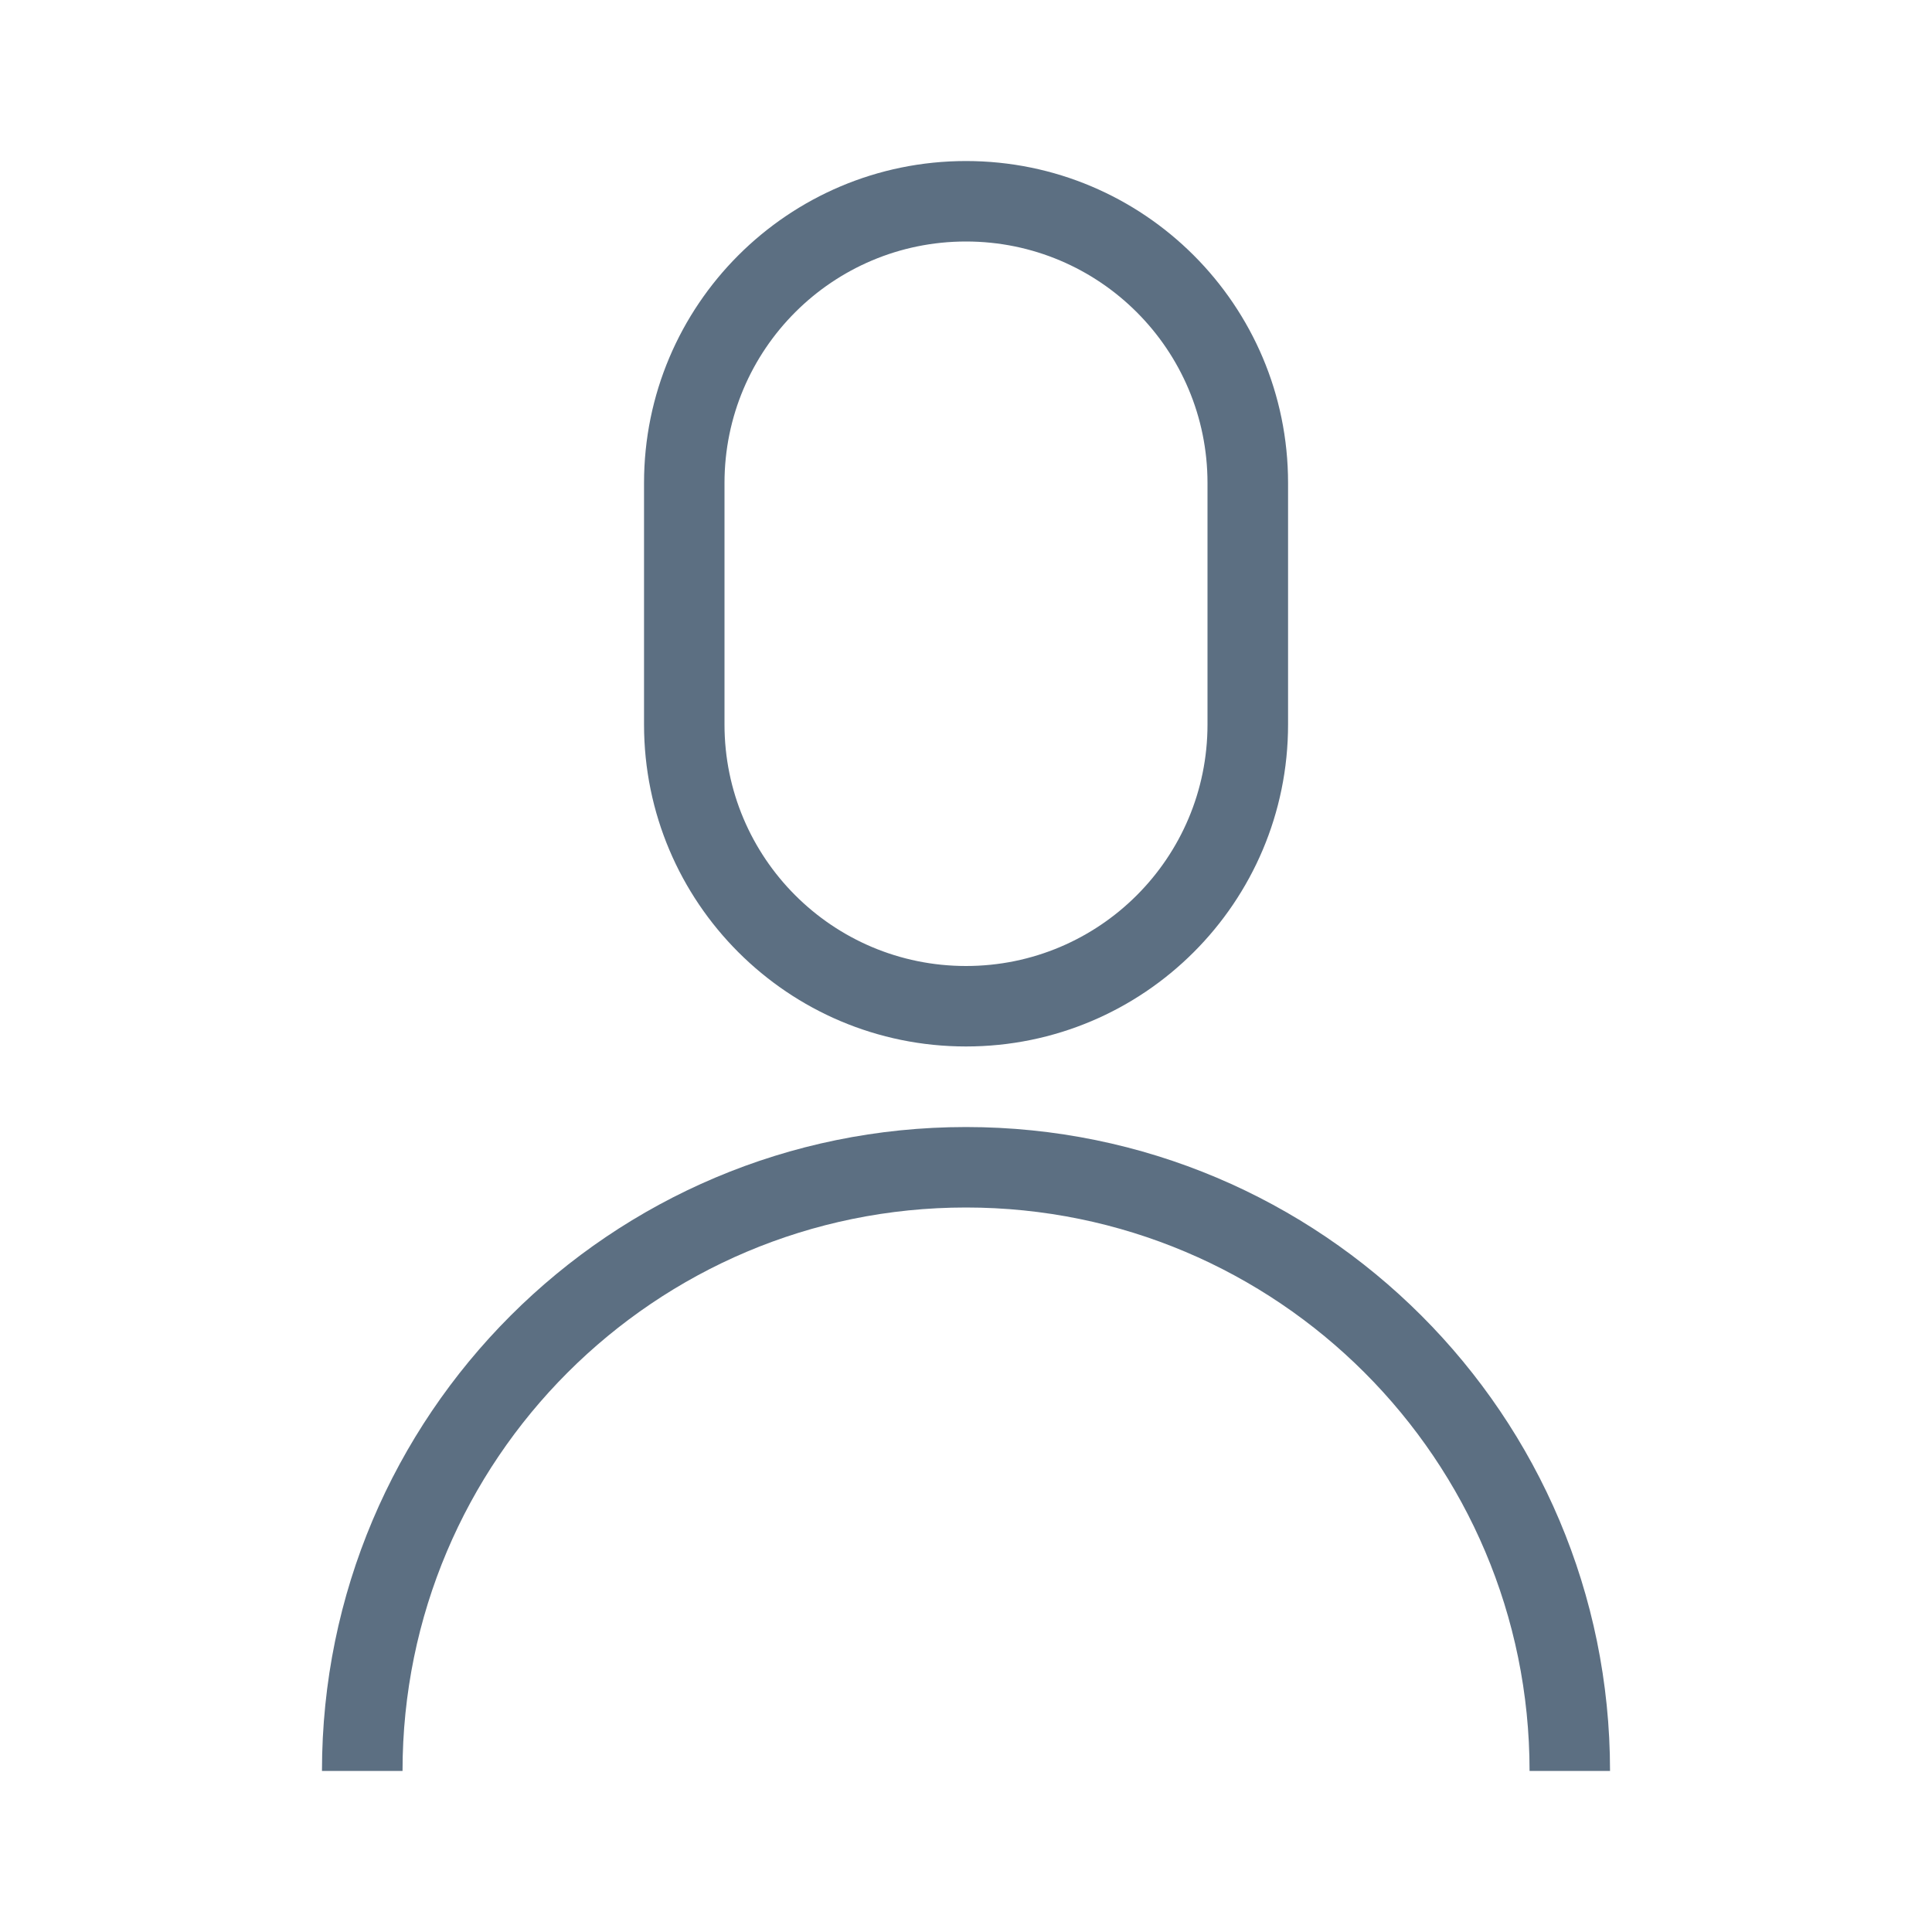
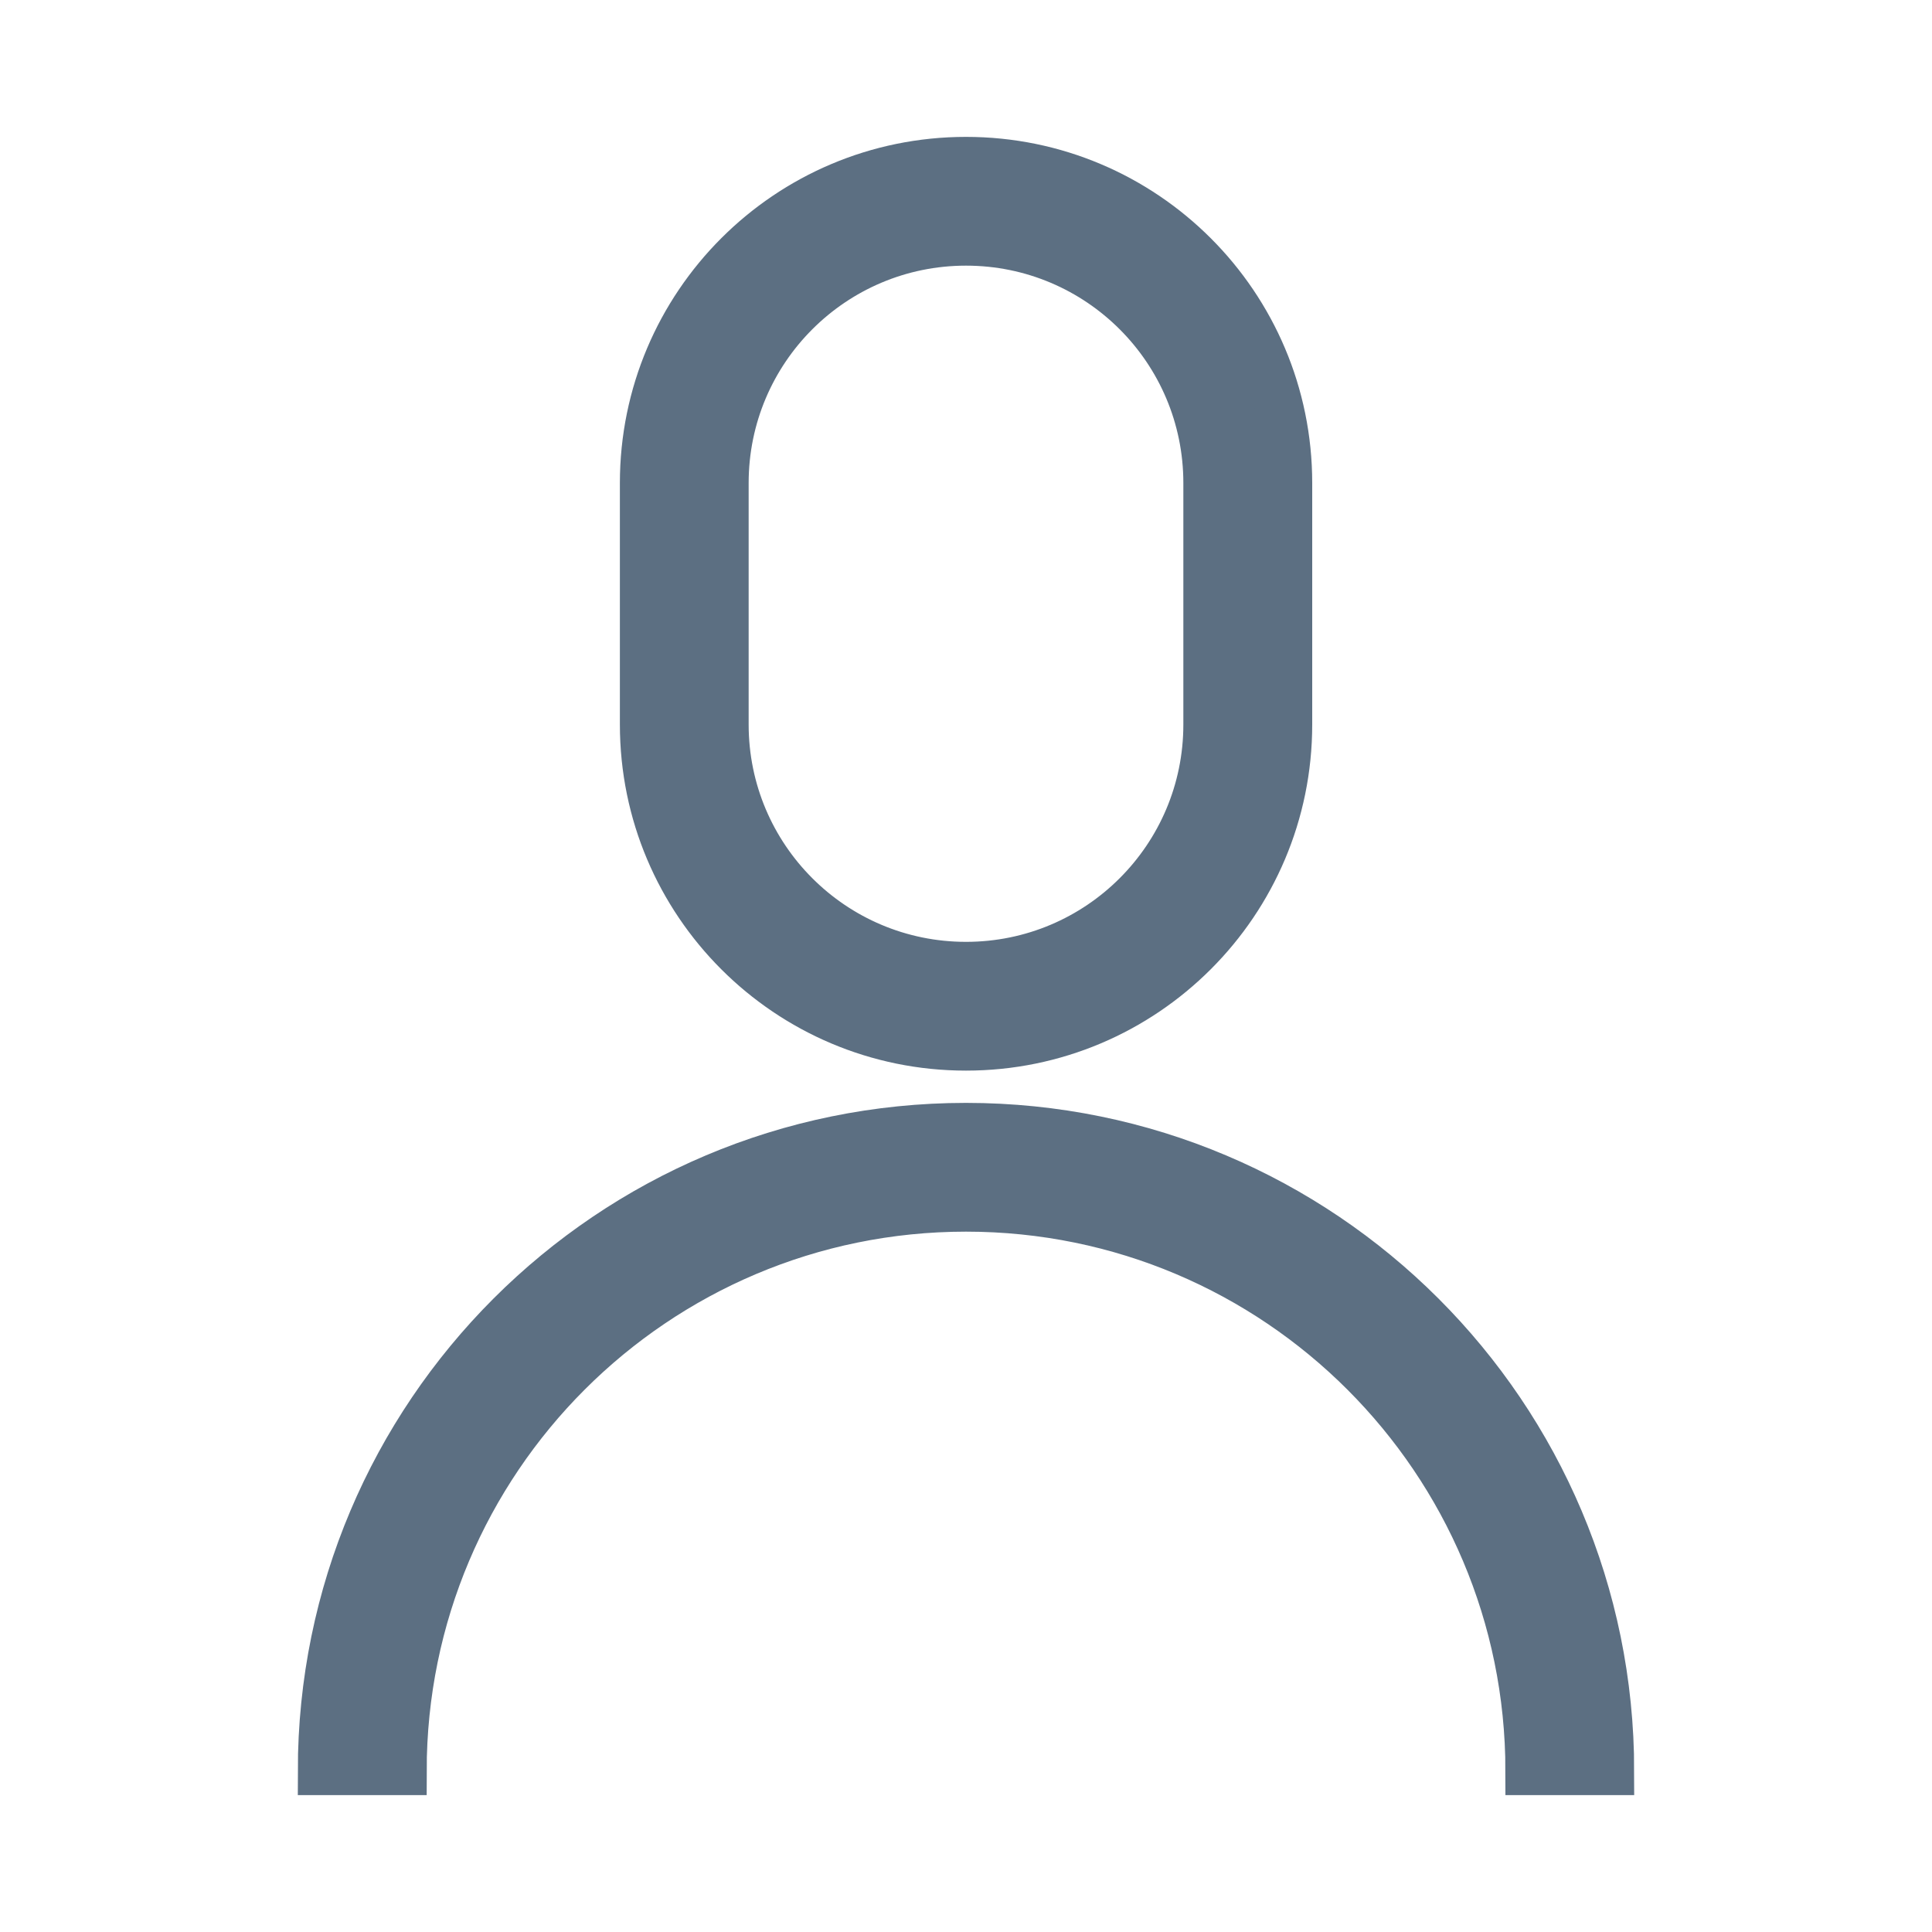
<svg xmlns="http://www.w3.org/2000/svg" width="20" height="20" viewBox="0 0 20 20" fill="none">
-   <path fill-rule="evenodd" clip-rule="evenodd" d="M10 10.833C11.841 10.833 13.334 9.341 13.334 7.5V5C13.334 3.159 11.841 1.667 10 1.667C8.159 1.667 6.667 3.159 6.667 5V7.5C6.667 9.341 8.159 10.833 10 10.833ZM7.5 5C7.5 3.619 8.619 2.5 10 2.5C11.381 2.5 12.5 3.619 12.5 5V7.5C12.5 8.881 11.381 10 10 10C8.619 10 7.5 8.881 7.5 7.5V5ZM15.834 18.333H16.667C16.667 14.651 13.682 11.667 10 11.667C6.318 11.667 3.333 14.651 3.333 18.333H4.167C4.167 15.112 6.779 12.5 10 12.5C13.222 12.5 15.834 15.112 15.834 18.333Z" fill="#5C6F82" />
+   <path fill-rule="evenodd" clip-rule="evenodd" d="M10 10.833C11.841 10.833 13.334 9.341 13.334 7.5V5C13.334 3.159 11.841 1.667 10 1.667C8.159 1.667 6.667 3.159 6.667 5V7.5C6.667 9.341 8.159 10.833 10 10.833ZM7.5 5C7.5 3.619 8.619 2.5 10 2.5C11.381 2.5 12.5 3.619 12.5 5V7.5C12.5 8.881 11.381 10 10 10C8.619 10 7.5 8.881 7.5 7.5V5ZM15.834 18.333H16.667C16.667 14.651 13.682 11.667 10 11.667C6.318 11.667 3.333 14.651 3.333 18.333H4.167C4.167 15.112 6.779 12.5 10 12.5C13.222 12.5 15.834 15.112 15.834 18.333Z" fill="#5C6F82" stroke="#5C6F82" stroke-width="0.5" />
</svg>
